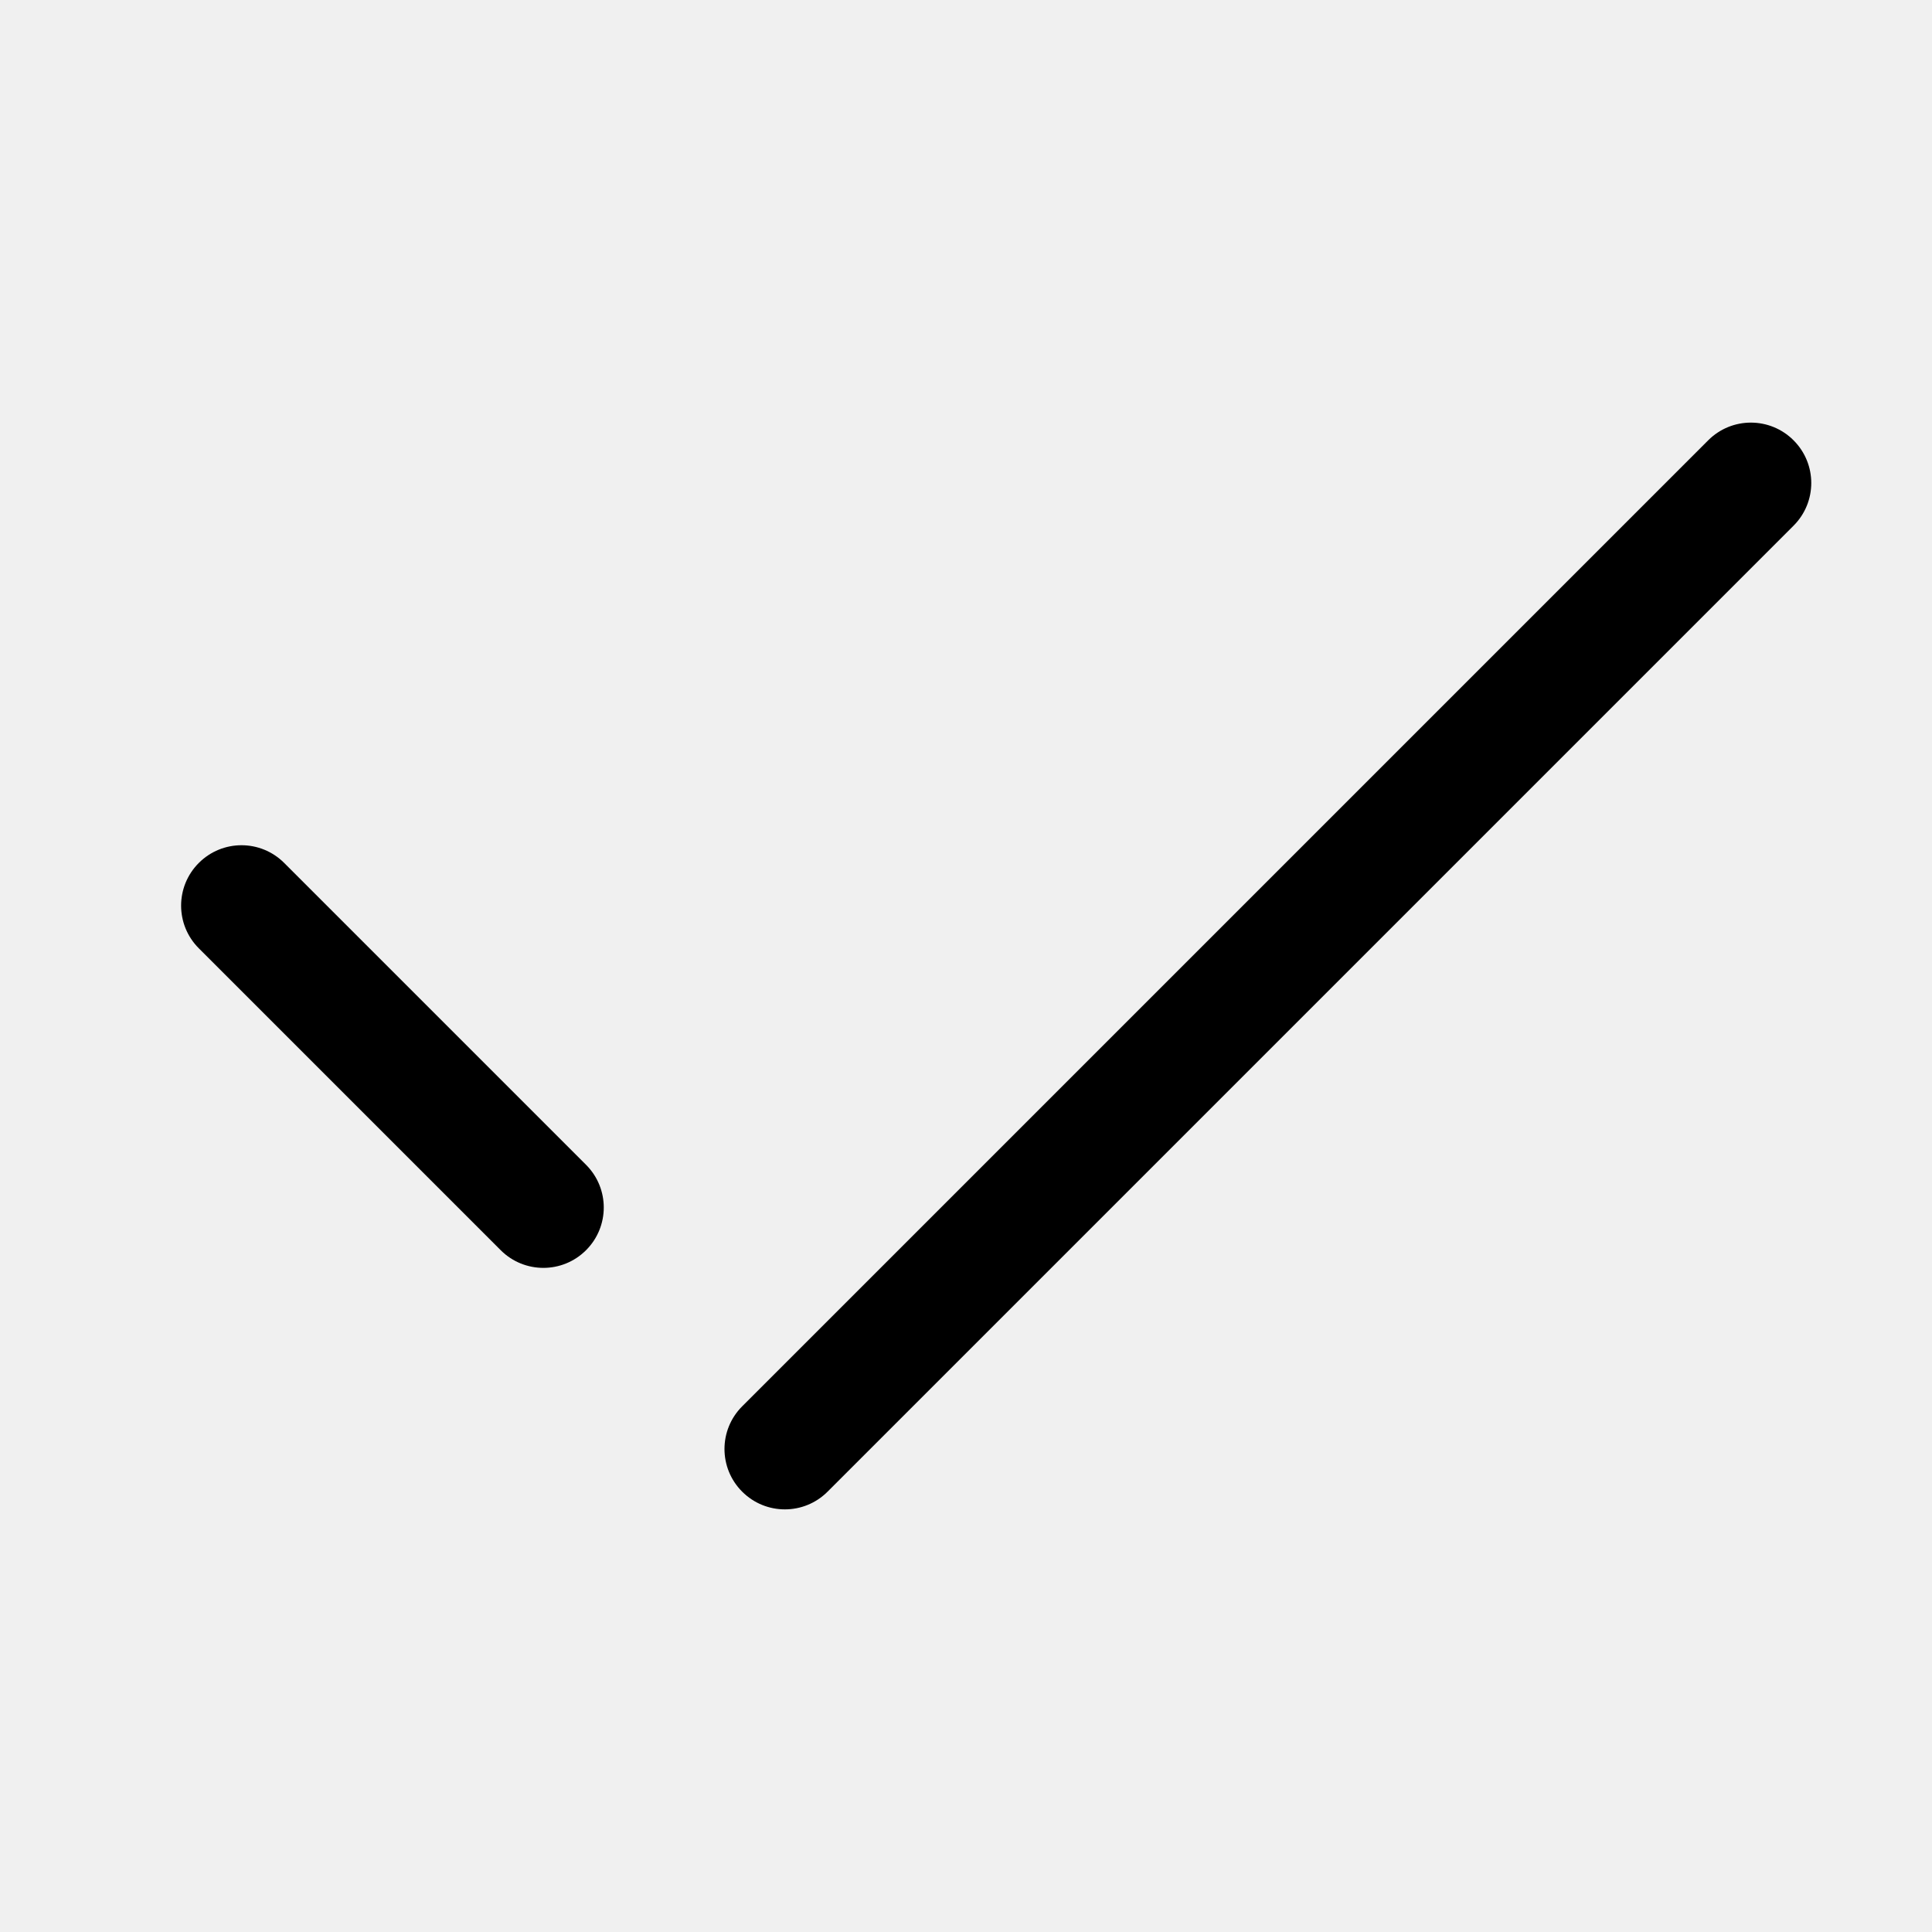
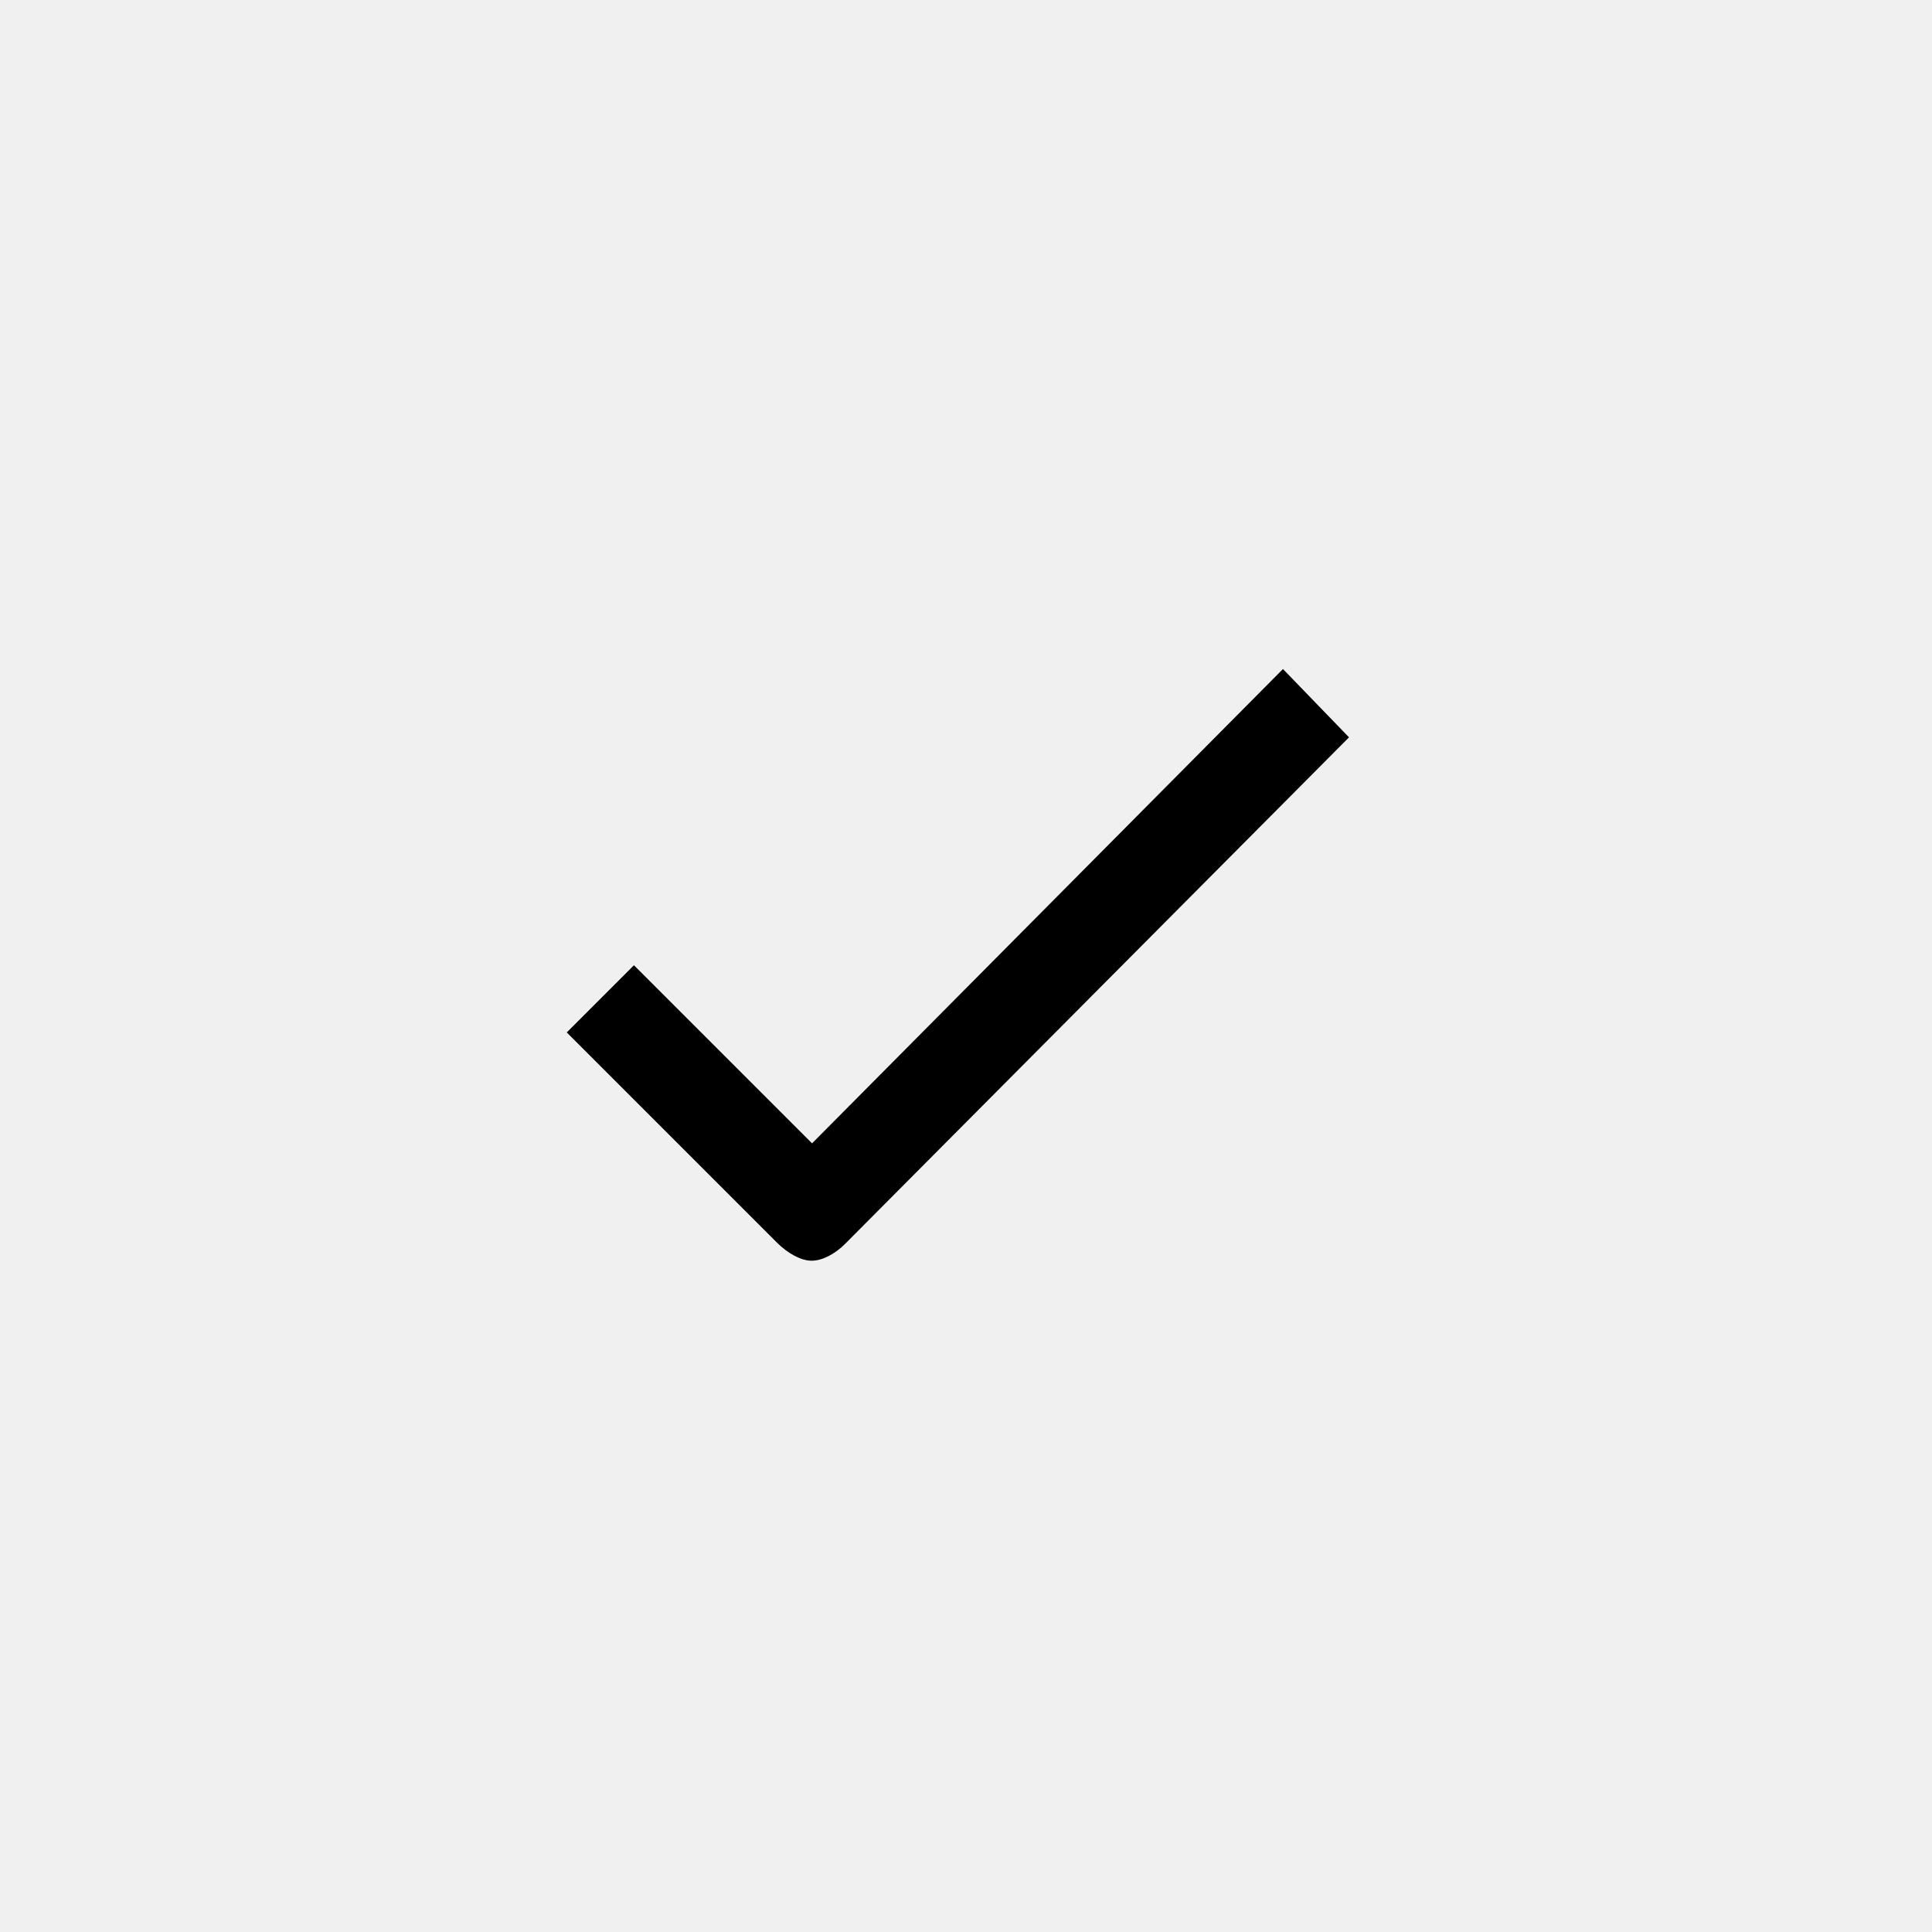
- <svg xmlns="http://www.w3.org/2000/svg" enable-background="new 0 0 32 32" height="32px" id="Layer_1" version="1.1" viewBox="0 0 32 32" width="32px" xml:space="preserve">
+ <svg xmlns="http://www.w3.org/2000/svg" height="512px" id="Layer_1" style="enable-background:new 0 0 512 512;" version="1.1" viewBox="0 0 512 512" width="512px" xml:space="preserve">
  <g>
-     <polyline fill="none" points="   649,137.999 675,137.999 675,155.999 661,155.999  " stroke="#FFFFFF" stroke-linecap="round" stroke-linejoin="round" stroke-miterlimit="10" stroke-width="2" />
-     <polyline fill="none" points="   653,155.999 649,155.999 649,141.999  " stroke="#FFFFFF" stroke-linecap="round" stroke-linejoin="round" stroke-miterlimit="10" stroke-width="2" />
-     <polyline fill="none" points="   661,156 653,162 653,156  " stroke="#FFFFFF" stroke-linecap="round" stroke-linejoin="round" stroke-miterlimit="10" stroke-width="2" />
-   </g>
-   <g>
-     <g>
-       <path d="M9,21c-0.256,0-0.512-0.098-0.707-0.293l-5-5c-0.391-0.391-0.391-1.023,0-1.414s1.023-0.391,1.414,0l5,5    c0.391,0.391,0.391,1.023,0,1.414C9.512,20.902,9.256,21,9,21z" />
-     </g>
-     <g>
-       <path d="M13,25c-0.256,0-0.512-0.098-0.707-0.293c-0.391-0.391-0.391-1.023,0-1.414l16-16c0.391-0.391,1.023-0.391,1.414,0    s0.391,1.023,0,1.414l-16,16C13.512,24.902,13.256,25,13,25z" />
-     </g>
+     <path d="M223.9,329.7c-2.4,2.4-5.8,4.4-8.8,4.4s-6.4-2.1-8.9-4.5l-56-56l17.8-17.8l47.2,47.2l124.8-125.7l17.5,18.1L223.9,329.7z" />
  </g>
</svg>
